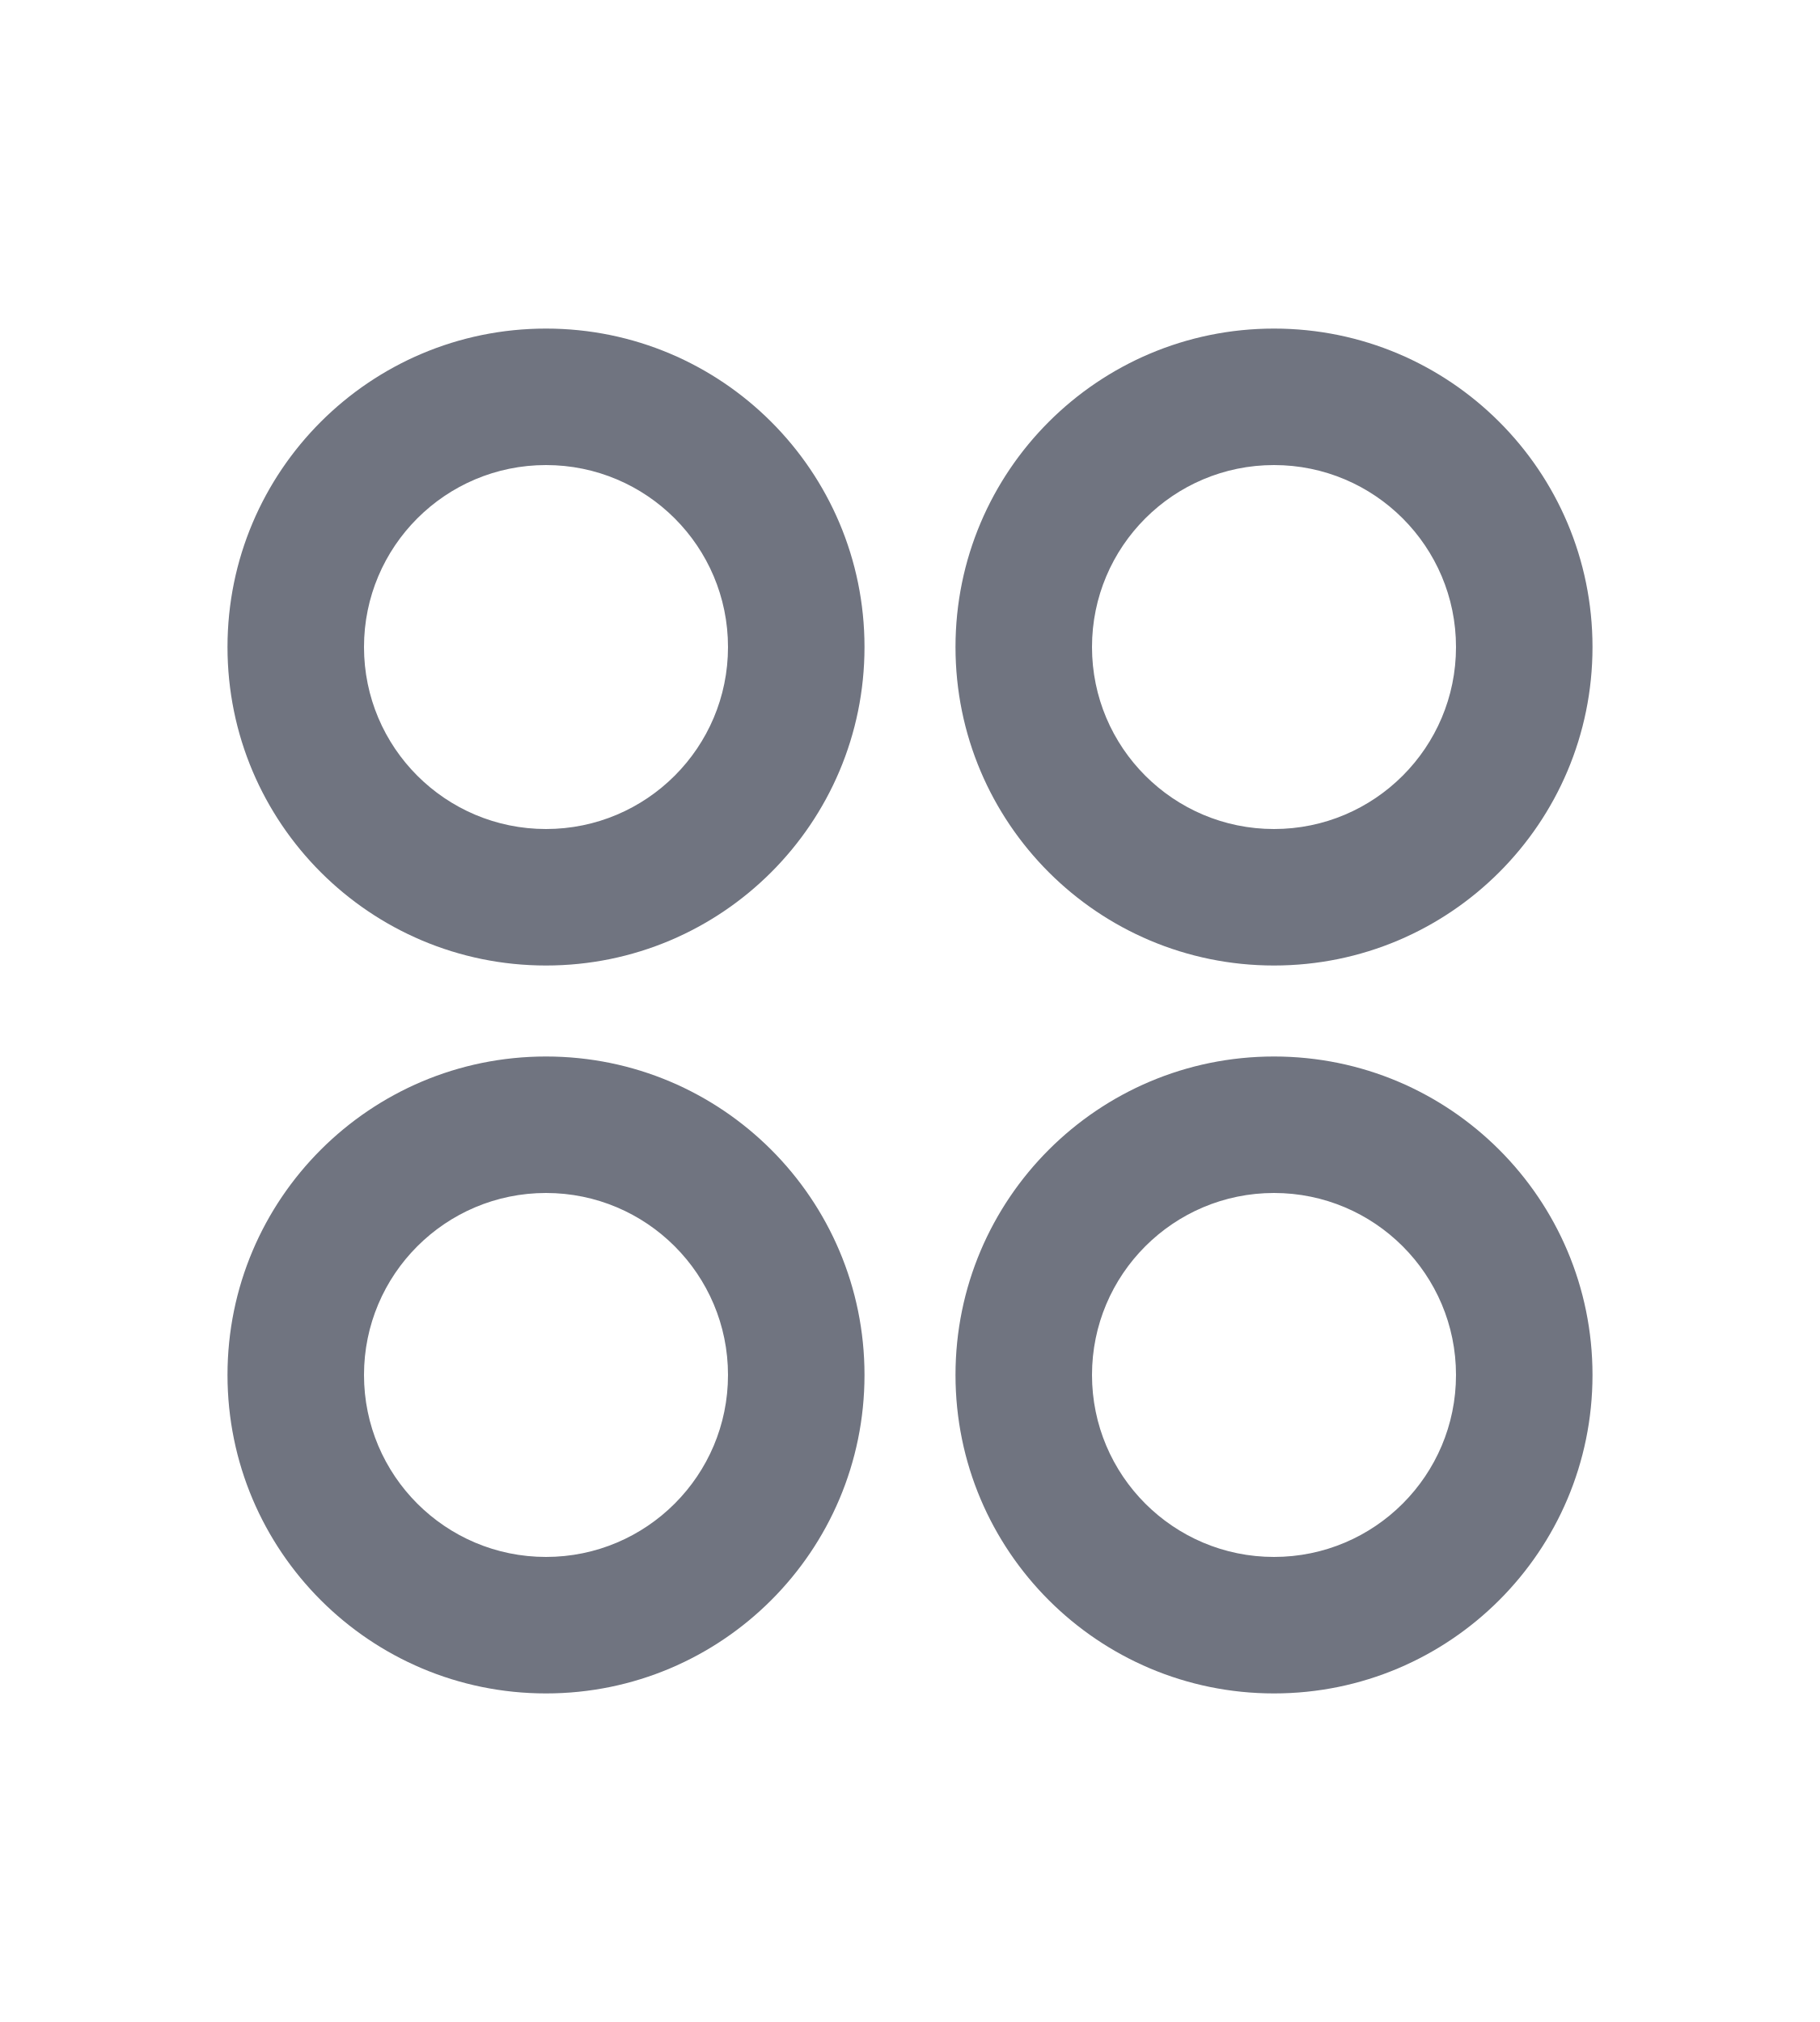
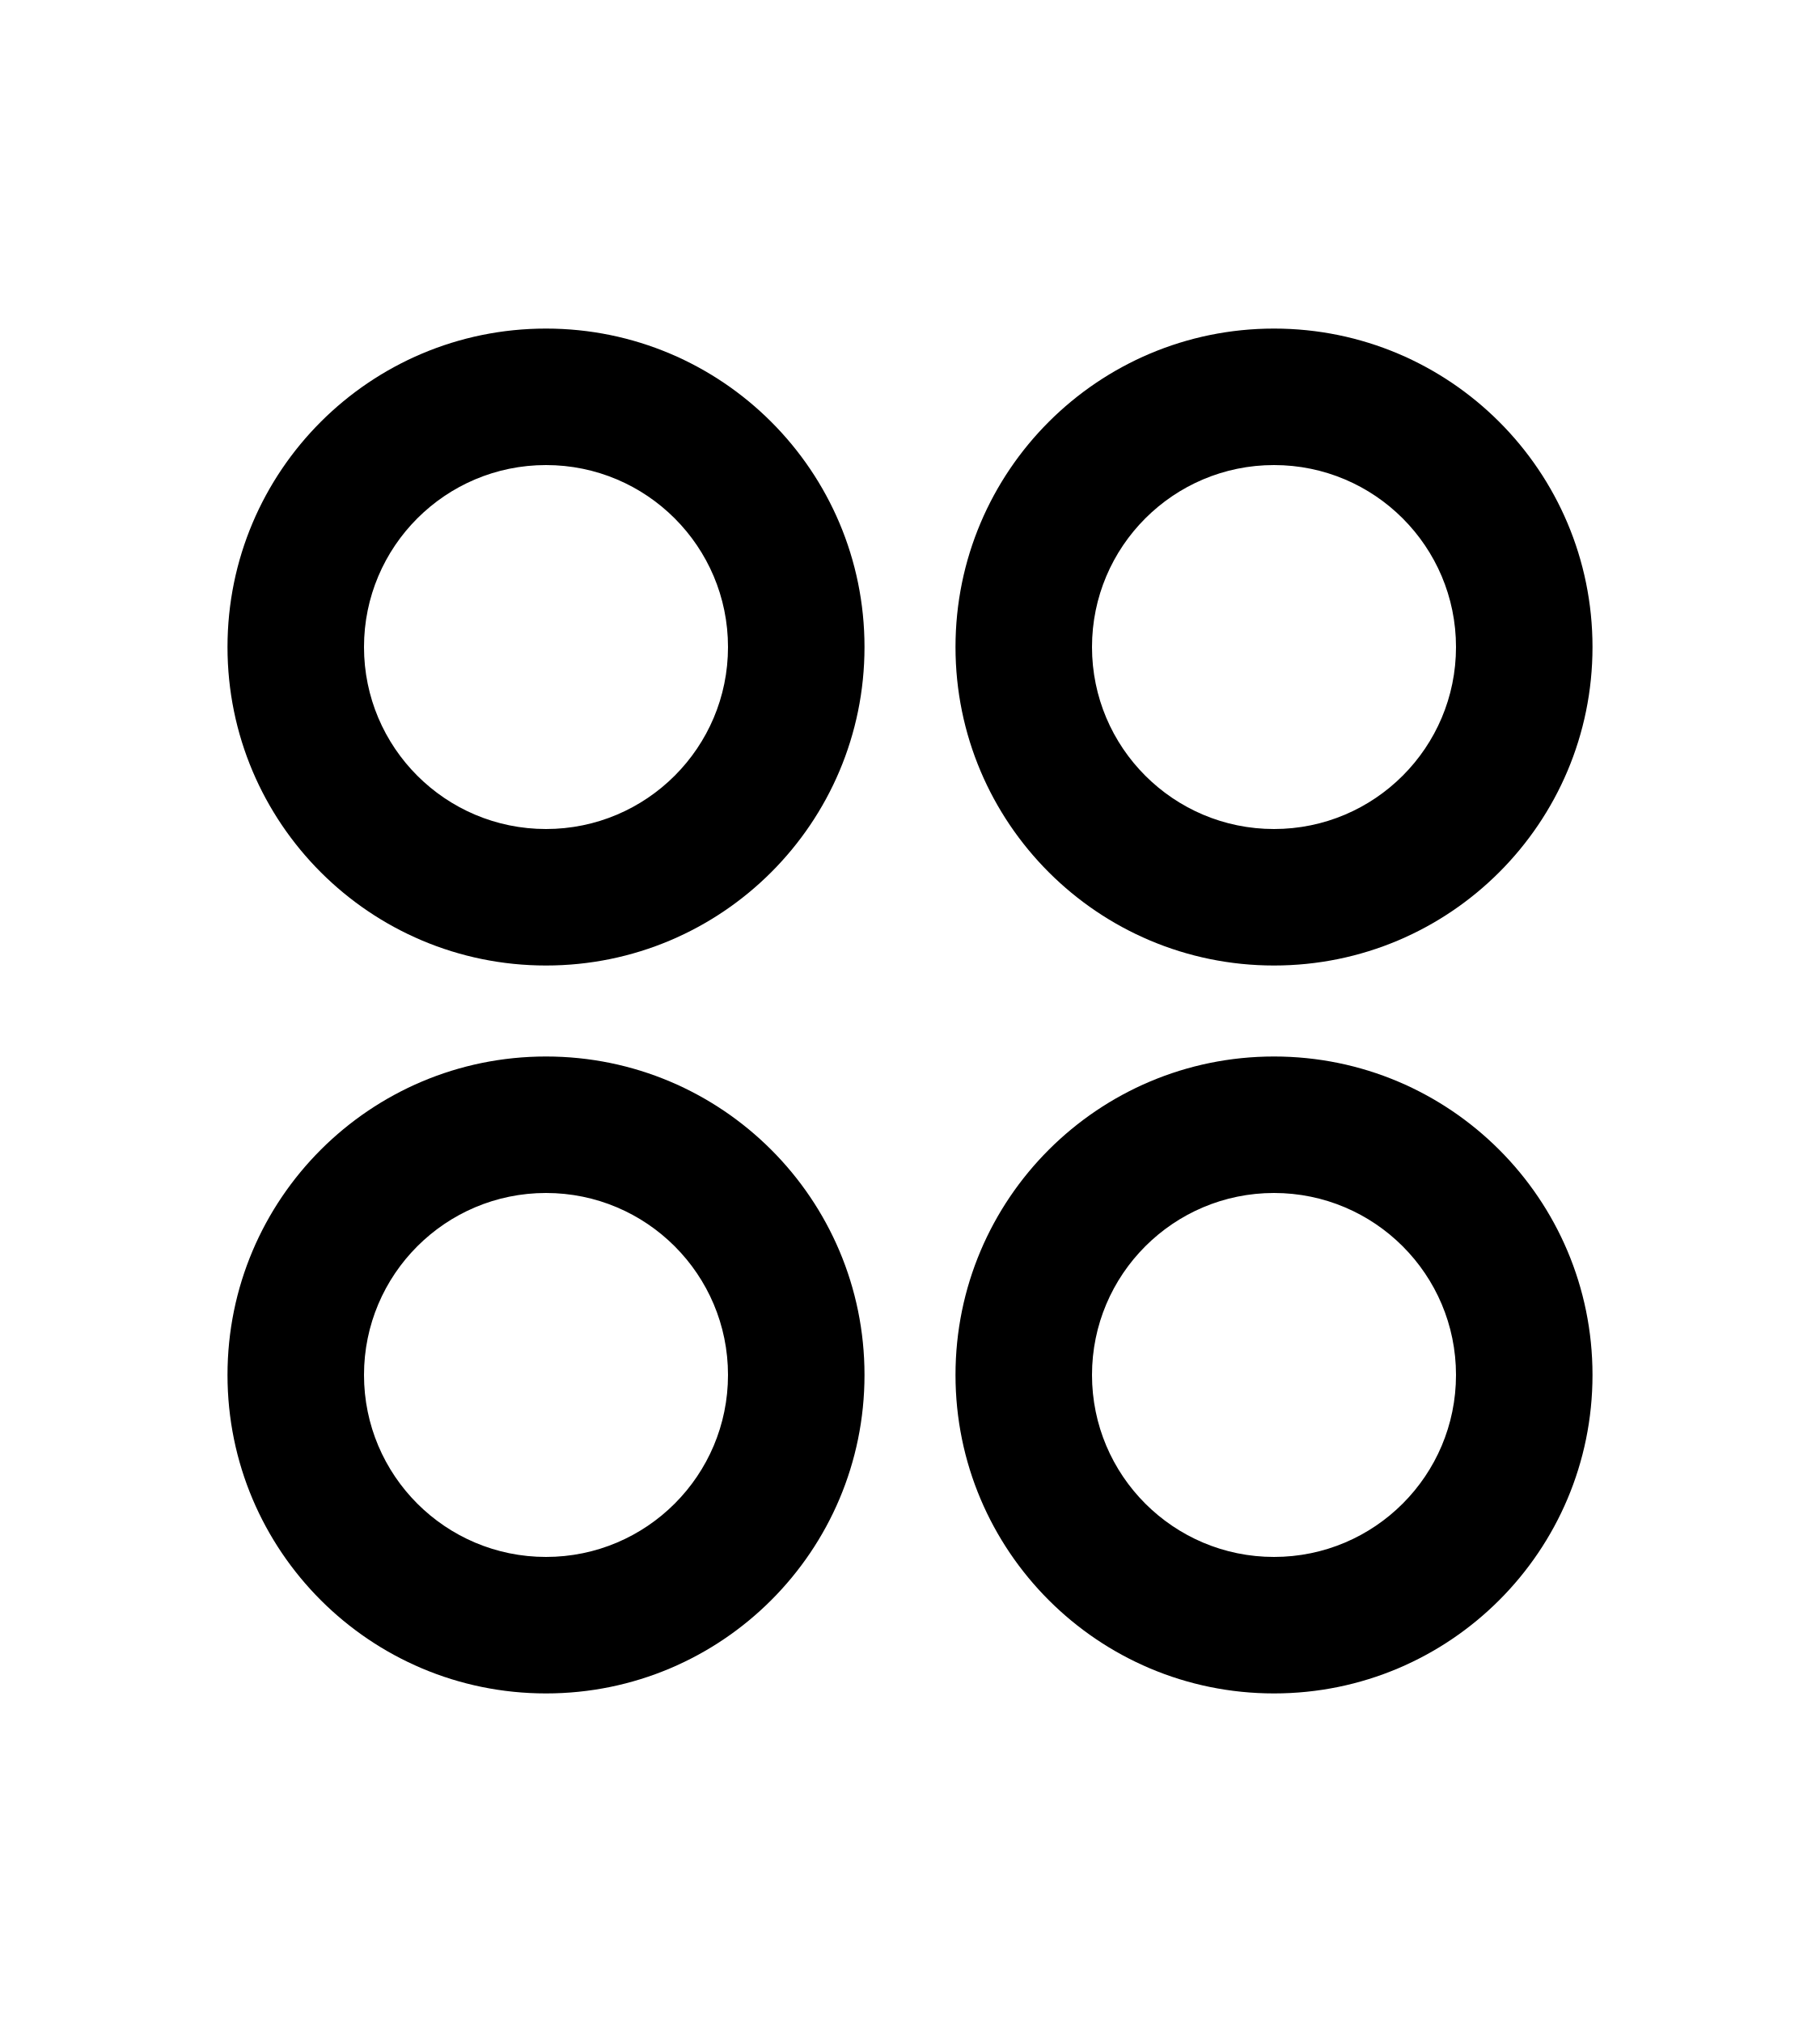
<svg xmlns="http://www.w3.org/2000/svg" width="18" height="20" viewBox="0 0 18 20" fill="none">
-   <path fill-rule="evenodd" clip-rule="evenodd" d="M5.4 8.2C6.394 8.2 7.2 7.394 7.2 6.4C7.2 5.406 6.394 4.6 5.4 4.6C4.406 4.6 3.6 5.406 3.6 6.4C3.6 7.394 4.406 8.2 5.4 8.2ZM8.55 6.4C8.55 8.14 7.14 9.55 5.4 9.55C3.66 9.55 2.25 8.14 2.25 6.4C2.25 4.66 3.66 3.25 5.4 3.25C7.14 3.25 8.55 4.66 8.55 6.4ZM14.4 6.4C14.4 7.394 13.594 8.2 12.6 8.2C11.606 8.2 10.8 7.394 10.8 6.4C10.8 5.406 11.606 4.6 12.6 4.6C13.594 4.6 14.4 5.406 14.4 6.4ZM12.6 9.55C14.34 9.55 15.75 8.14 15.75 6.4C15.75 4.66 14.34 3.25 12.6 3.25C10.86 3.25 9.45 4.66 9.45 6.4C9.45 8.14 10.86 9.55 12.6 9.55ZM14.4 13.6C14.4 14.594 13.594 15.4 12.6 15.4C11.606 15.4 10.8 14.594 10.8 13.6C10.8 12.606 11.606 11.8 12.6 11.8C13.594 11.8 14.4 12.606 14.4 13.6ZM12.6 16.75C14.34 16.75 15.75 15.34 15.75 13.6C15.75 11.86 14.34 10.45 12.6 10.45C10.86 10.45 9.45 11.86 9.45 13.6C9.45 15.34 10.86 16.75 12.6 16.75ZM7.2 13.6C7.2 14.594 6.394 15.4 5.4 15.4C4.406 15.4 3.6 14.594 3.6 13.6C3.6 12.606 4.406 11.8 5.4 11.8C6.394 11.8 7.2 12.606 7.2 13.6ZM5.4 16.75C7.14 16.75 8.55 15.34 8.55 13.6C8.55 11.86 7.14 10.45 5.4 10.45C3.66 10.45 2.25 11.86 2.25 13.6C2.25 15.34 3.66 16.75 5.4 16.75Z" fill="#707480" />
+   <path fill-rule="evenodd" clip-rule="evenodd" d="M5.4 8.2C6.394 8.2 7.2 7.394 7.2 6.4C7.2 5.406 6.394 4.6 5.4 4.6C4.406 4.6 3.6 5.406 3.6 6.4C3.6 7.394 4.406 8.2 5.4 8.2ZM8.55 6.4C8.55 8.14 7.14 9.55 5.4 9.55C3.66 9.55 2.25 8.14 2.25 6.4C2.25 4.66 3.66 3.25 5.4 3.25C7.14 3.25 8.55 4.66 8.55 6.4ZM14.4 6.4C14.4 7.394 13.594 8.2 12.6 8.2C11.606 8.2 10.8 7.394 10.8 6.4C10.8 5.406 11.606 4.6 12.6 4.6C13.594 4.6 14.4 5.406 14.4 6.4ZM12.6 9.55C14.34 9.55 15.75 8.14 15.75 6.4C15.75 4.66 14.34 3.25 12.6 3.25C10.86 3.25 9.45 4.66 9.45 6.4C9.45 8.14 10.86 9.55 12.6 9.55ZM14.4 13.6C14.4 14.594 13.594 15.4 12.6 15.4C11.606 15.4 10.8 14.594 10.8 13.6C10.8 12.606 11.606 11.8 12.6 11.8C13.594 11.8 14.4 12.606 14.4 13.6ZM12.6 16.75C14.34 16.75 15.75 15.34 15.75 13.6C15.75 11.86 14.34 10.45 12.6 10.45C10.86 10.45 9.45 11.86 9.45 13.6C9.45 15.34 10.86 16.75 12.6 16.75ZM7.2 13.6C7.2 14.594 6.394 15.4 5.4 15.4C4.406 15.4 3.6 14.594 3.6 13.6C3.6 12.606 4.406 11.8 5.4 11.8C6.394 11.8 7.2 12.606 7.2 13.6ZM5.4 16.75C7.14 16.75 8.55 15.34 8.55 13.6C8.55 11.86 7.14 10.45 5.4 10.45C3.66 10.45 2.25 11.86 2.25 13.6C2.25 15.34 3.66 16.75 5.4 16.75Z" fill="currentColor" />
</svg>
